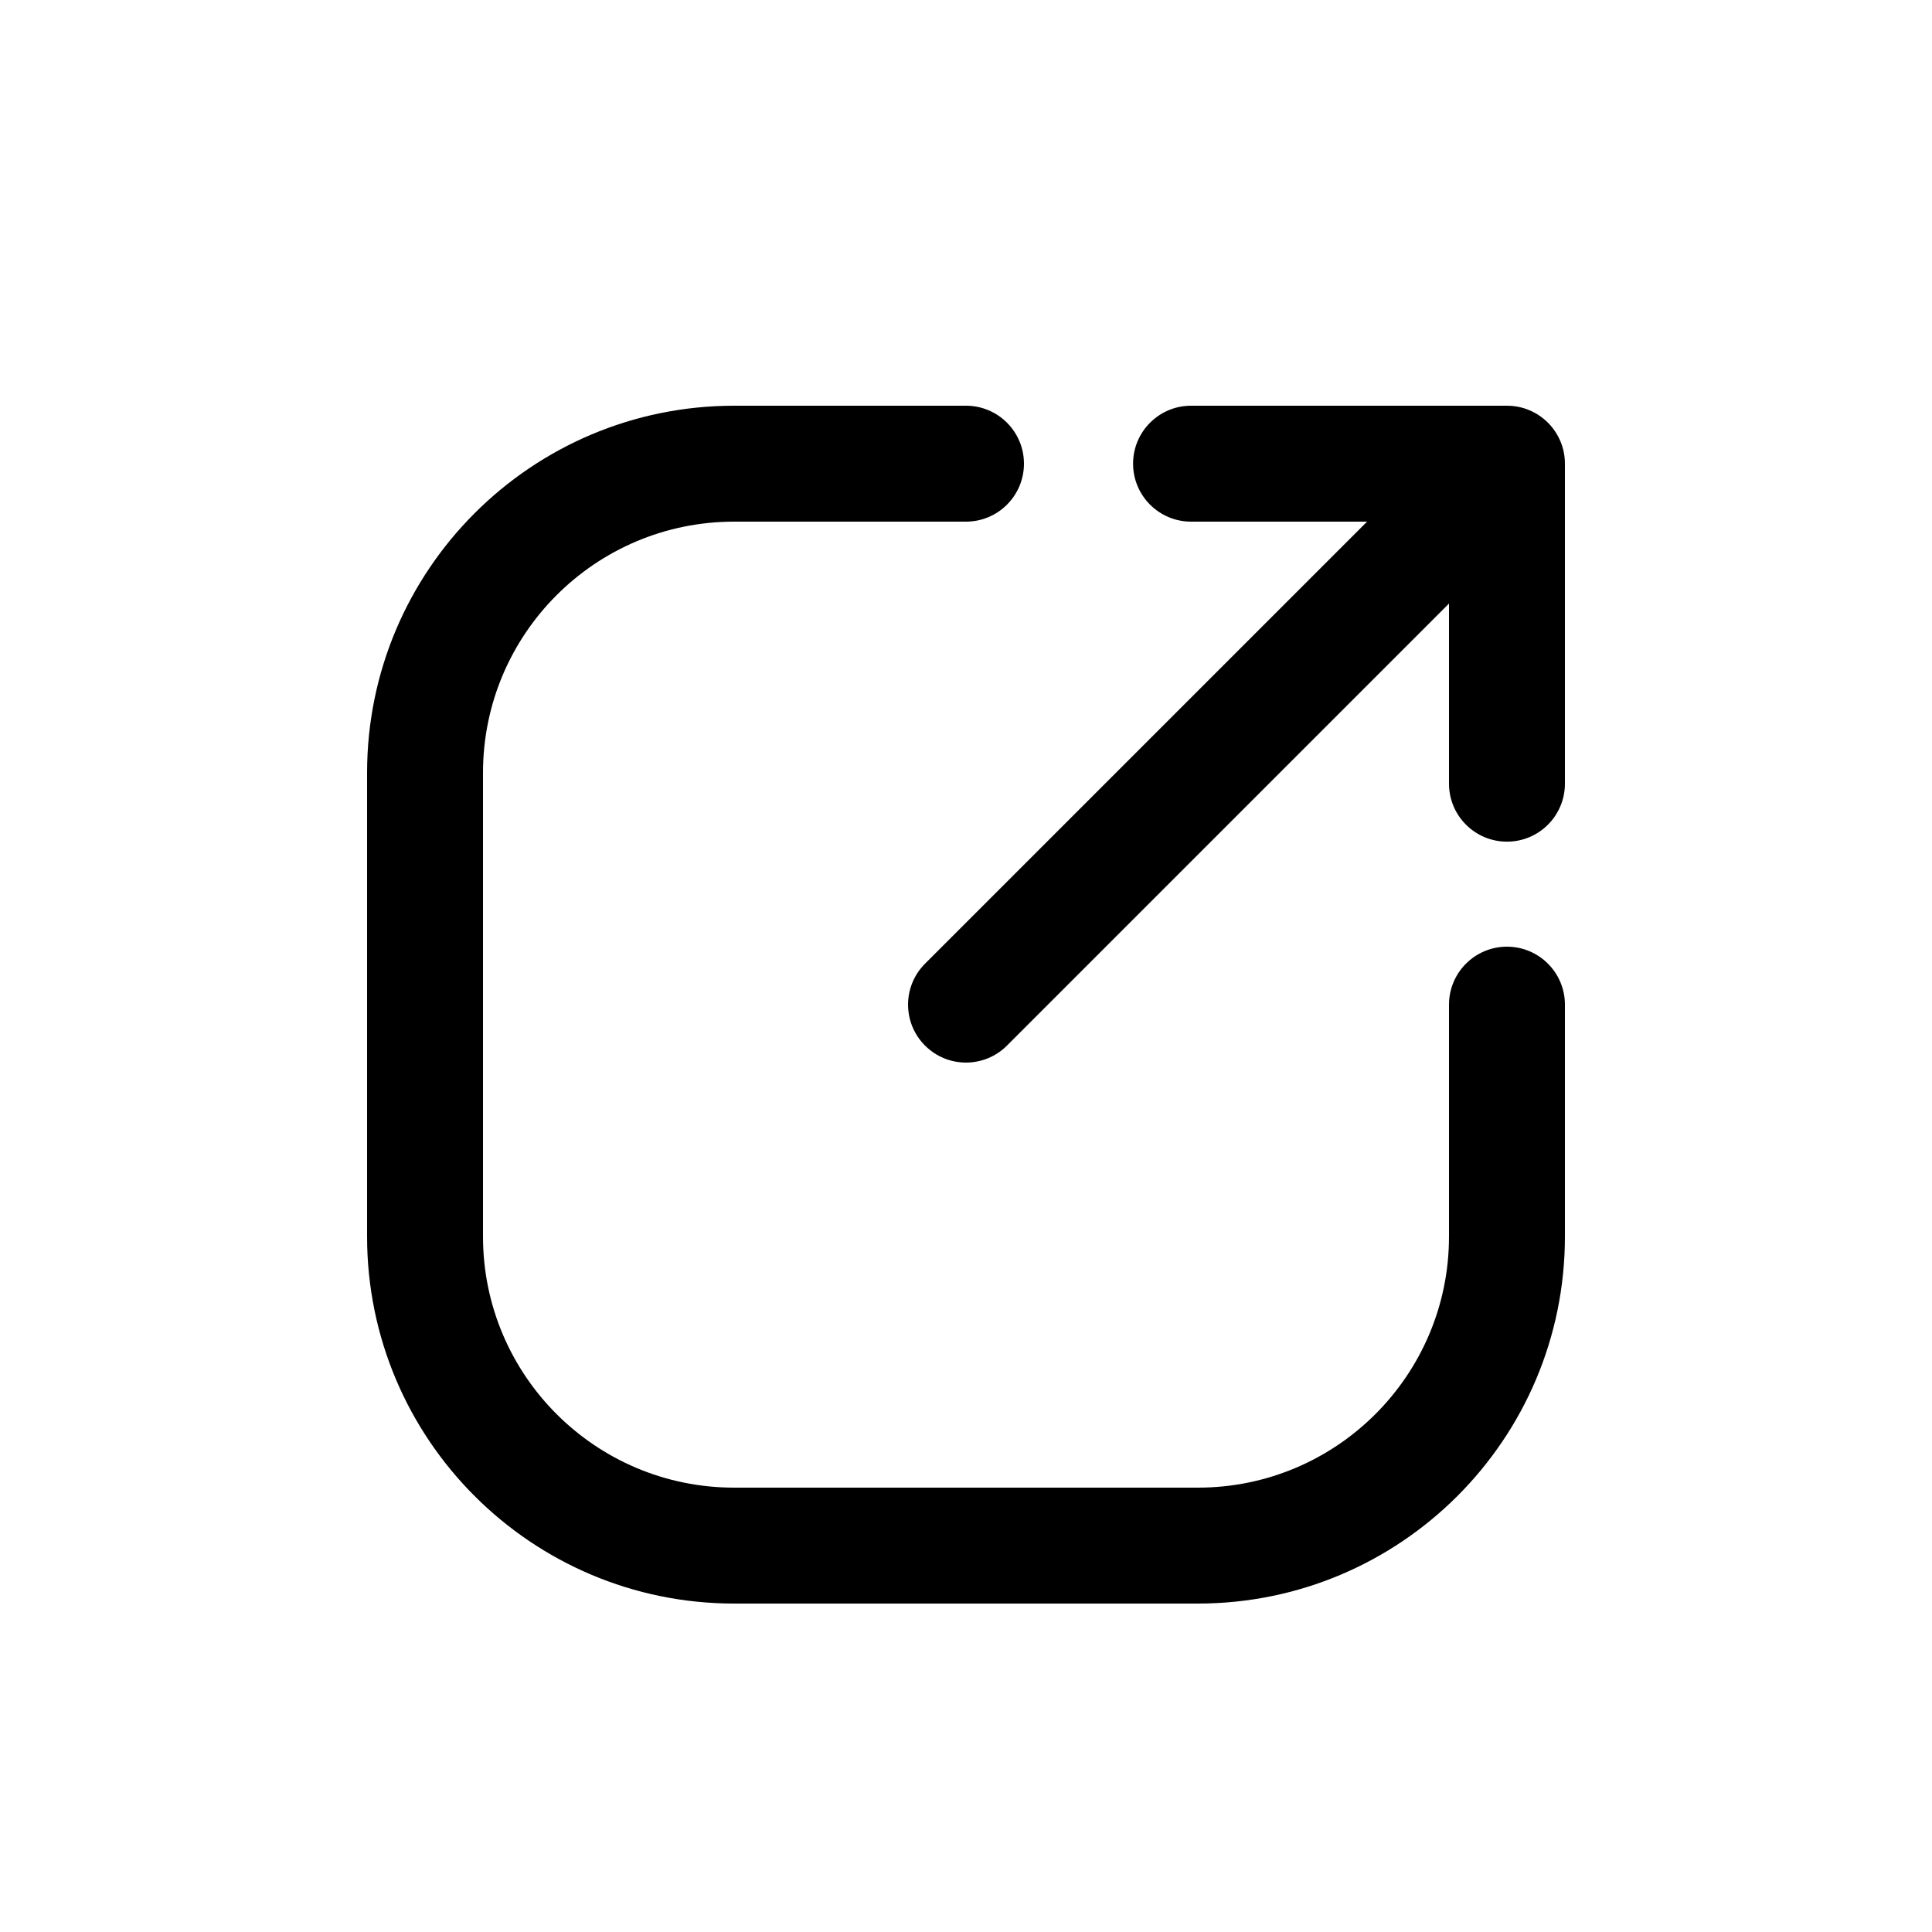
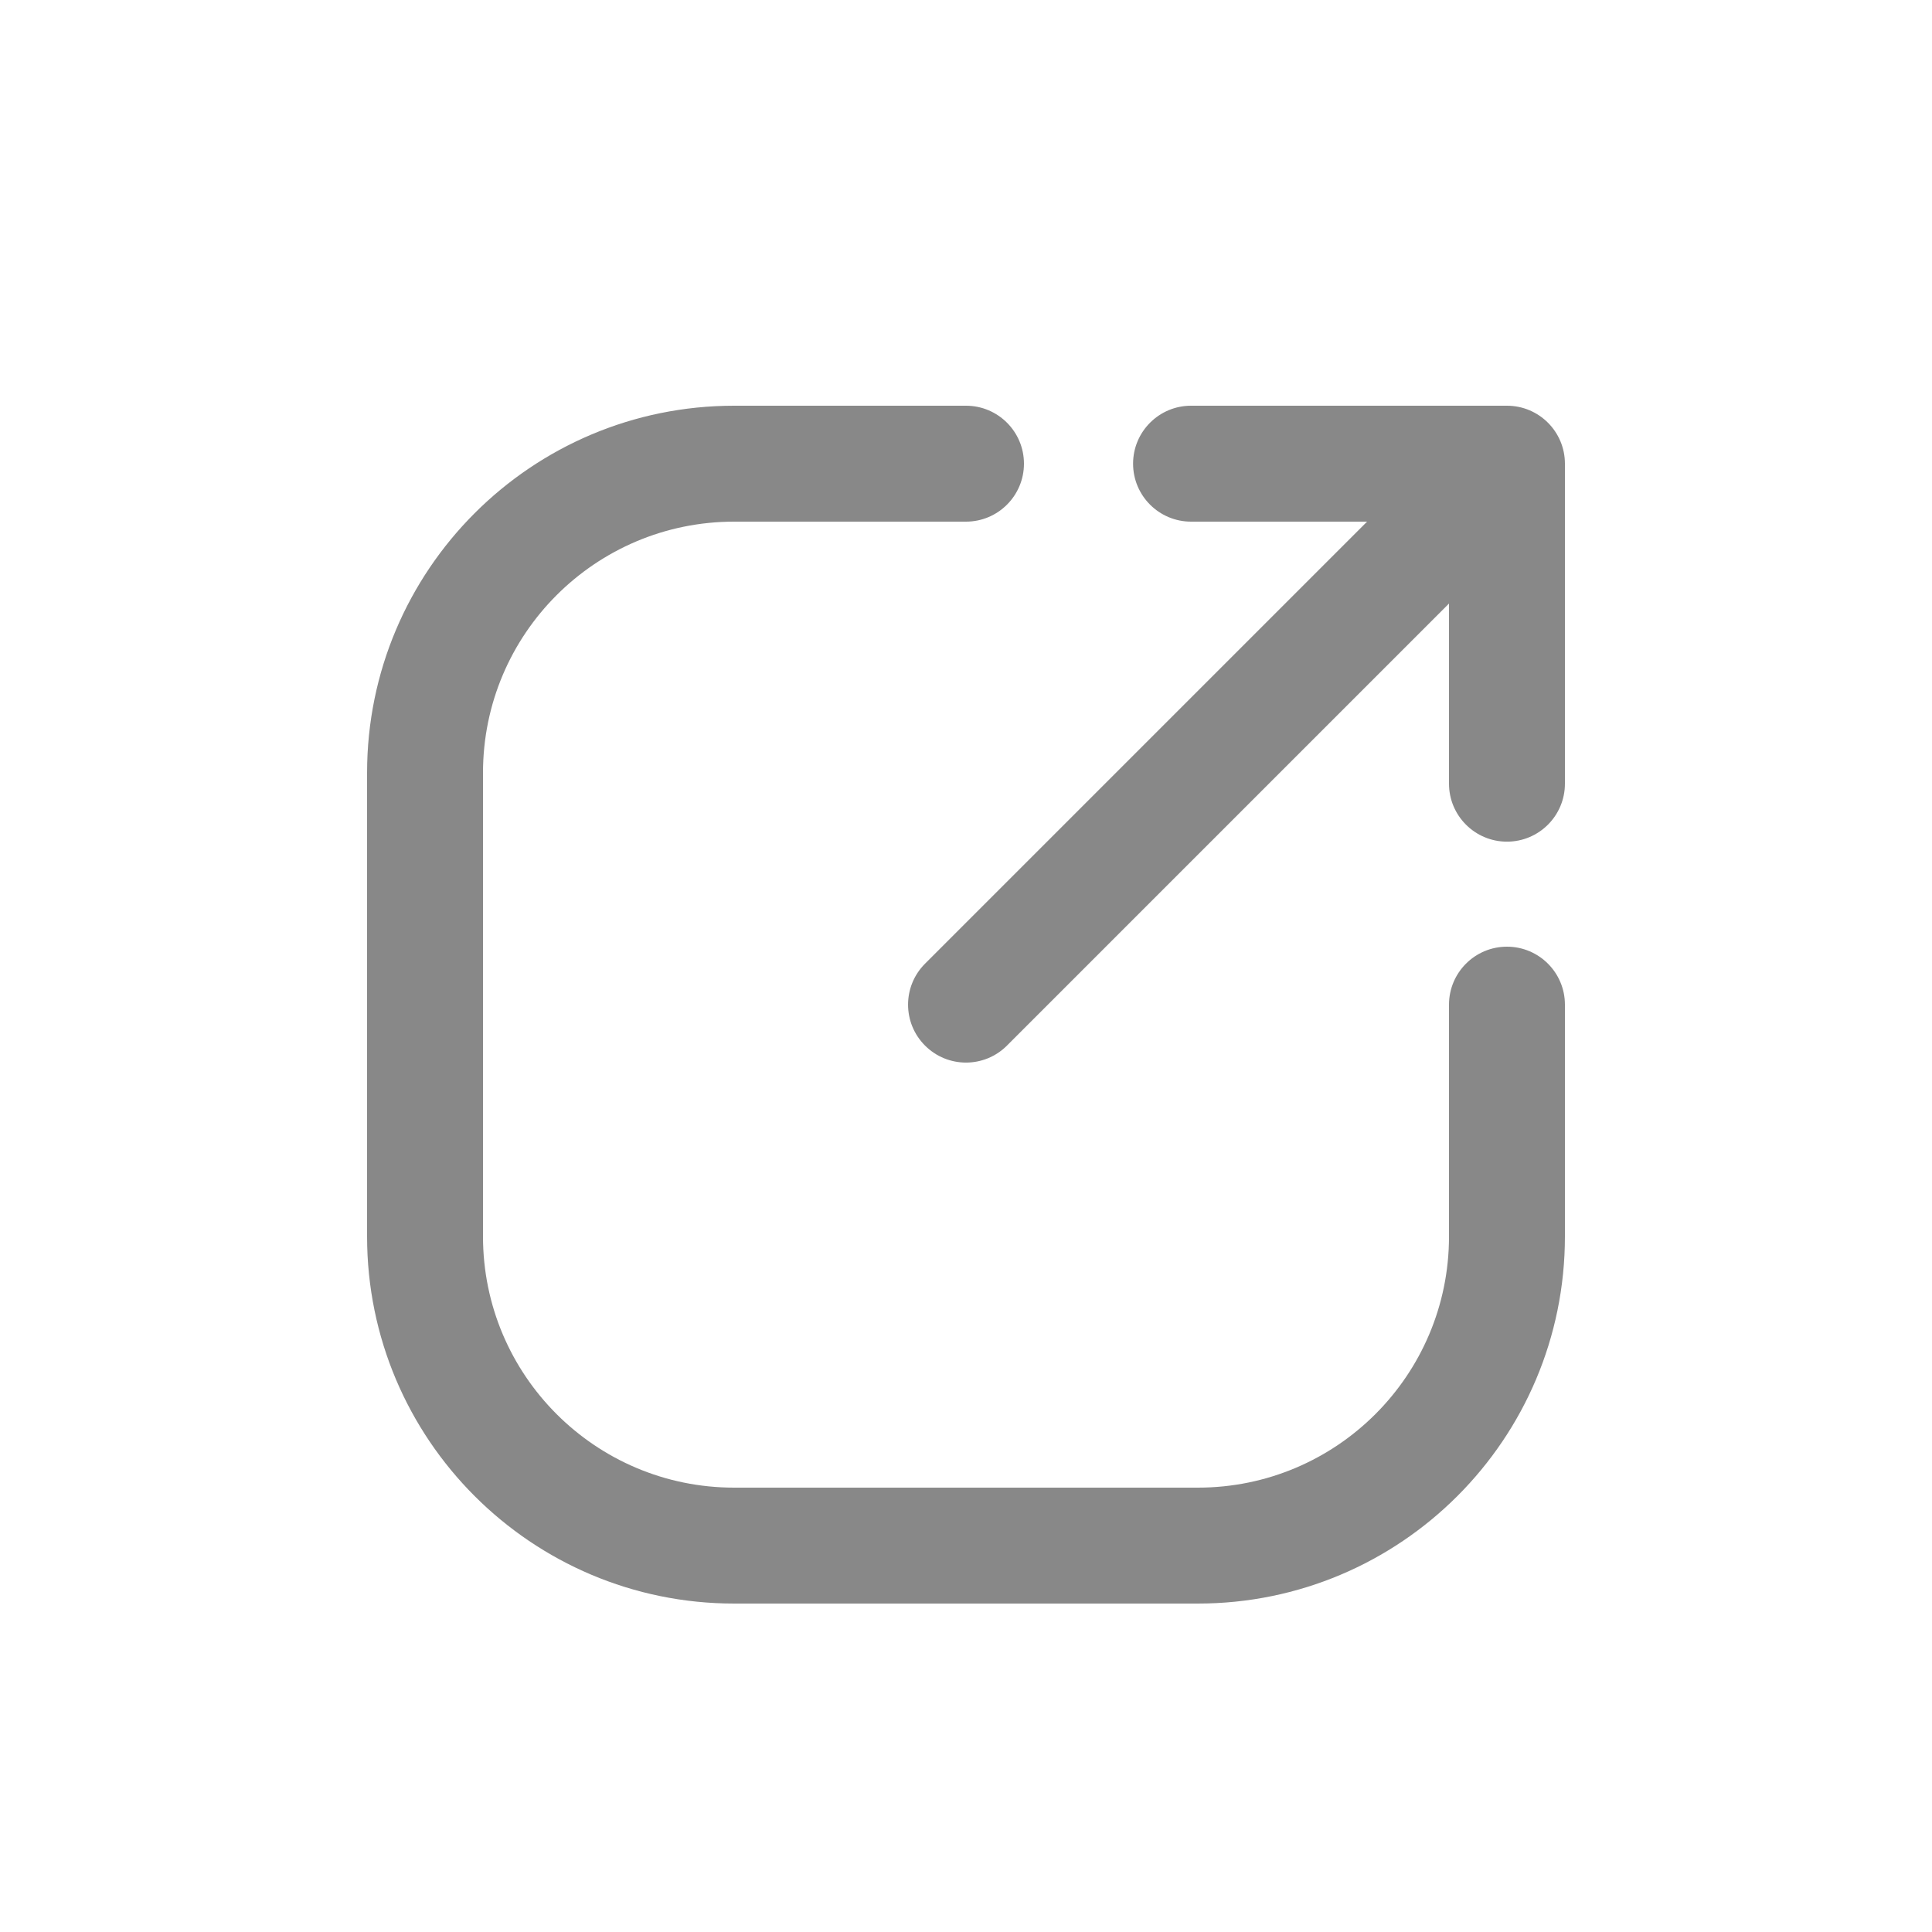
<svg xmlns="http://www.w3.org/2000/svg" width="800px" height="800px" viewBox="0 -0.5 25 25" fill="none">
-   <path d="M12.5 6.25C12.914 6.25 13.25 5.914 13.25 5.5C13.25 5.086 12.914 4.75 12.5 4.75V6.25ZM20.25 12.5C20.25 12.086 19.914 11.75 19.5 11.75C19.086 11.75 18.75 12.086 18.75 12.5H20.25ZM19.5 6.25C19.914 6.25 20.25 5.914 20.25 5.5C20.25 5.086 19.914 4.75 19.5 4.75V6.25ZM15.412 4.75C14.998 4.75 14.662 5.086 14.662 5.5C14.662 5.914 14.998 6.25 15.412 6.25V4.75ZM20.25 5.5C20.25 5.086 19.914 4.75 19.5 4.75C19.086 4.75 18.75 5.086 18.75 5.5H20.25ZM18.75 9.641C18.75 10.055 19.086 10.391 19.5 10.391C19.914 10.391 20.25 10.055 20.25 9.641H18.75ZM20.03 6.03C20.323 5.737 20.323 5.263 20.03 4.97C19.737 4.677 19.263 4.677 18.97 4.97L20.03 6.03ZM11.97 11.97C11.677 12.263 11.677 12.737 11.97 13.03C12.263 13.323 12.737 13.323 13.03 13.03L11.97 11.97ZM12.5 4.75H9.5V6.25H12.5V4.75ZM9.5 4.75C6.877 4.75 4.75 6.877 4.75 9.5H6.25C6.25 7.705 7.705 6.25 9.5 6.25V4.75ZM4.75 9.5V15.5H6.25V9.5H4.75ZM4.75 15.5C4.75 18.123 6.877 20.25 9.5 20.25V18.75C7.705 18.75 6.25 17.295 6.25 15.5H4.75ZM9.5 20.25H15.5V18.75H9.5V20.25ZM15.5 20.25C18.123 20.25 20.25 18.123 20.25 15.5H18.75C18.75 17.295 17.295 18.75 15.5 18.75V20.25ZM20.25 15.5V12.5H18.75V15.5H20.25ZM19.5 4.75H15.412V6.25H19.5V4.75ZM18.75 5.5V9.641H20.25V5.5H18.75ZM18.97 4.97L11.97 11.97L13.03 13.03L20.03 6.03L18.97 4.97Z" fill="#000000" />
+   <path d="M12.5 6.25C12.914 6.25 13.25 5.914 13.25 5.5C13.25 5.086 12.914 4.75 12.5 4.75V6.25ZM20.25 12.5C20.25 12.086 19.914 11.75 19.5 11.75C19.086 11.75 18.75 12.086 18.75 12.5H20.25ZM19.5 6.25C19.914 6.25 20.25 5.914 20.25 5.5C20.25 5.086 19.914 4.75 19.5 4.75V6.25ZM15.412 4.75C14.998 4.75 14.662 5.086 14.662 5.5C14.662 5.914 14.998 6.25 15.412 6.25V4.75ZM20.25 5.5C20.25 5.086 19.914 4.75 19.5 4.75C19.086 4.75 18.75 5.086 18.75 5.5H20.25ZM18.75 9.641C18.75 10.055 19.086 10.391 19.5 10.391C19.914 10.391 20.25 10.055 20.25 9.641H18.75ZM20.03 6.03C20.323 5.737 20.323 5.263 20.03 4.97C19.737 4.677 19.263 4.677 18.97 4.97L20.03 6.03ZM11.97 11.97C11.677 12.263 11.677 12.737 11.97 13.03C12.263 13.323 12.737 13.323 13.03 13.03L11.97 11.97ZM12.5 4.75H9.5V6.25H12.5V4.75ZM9.5 4.75C6.877 4.75 4.75 6.877 4.75 9.5H6.25C6.25 7.705 7.705 6.25 9.5 6.25V4.75ZM4.75 9.5V15.5H6.25V9.5H4.75ZM4.75 15.5C4.75 18.123 6.877 20.25 9.5 20.25V18.75C7.705 18.75 6.25 17.295 6.25 15.5H4.75ZM9.5 20.25H15.5V18.75H9.5V20.25ZM15.5 20.25C18.123 20.25 20.25 18.123 20.25 15.5H18.75C18.75 17.295 17.295 18.75 15.5 18.75V20.25ZM20.25 15.5V12.5H18.75V15.5H20.25ZM19.5 4.75H15.412V6.25H19.5V4.75ZM18.75 5.5V9.641H20.25V5.5H18.75ZM18.97 4.97L11.97 11.97L13.03 13.03L20.03 6.03L18.97 4.97Z" fill="#888888" />
</svg>
